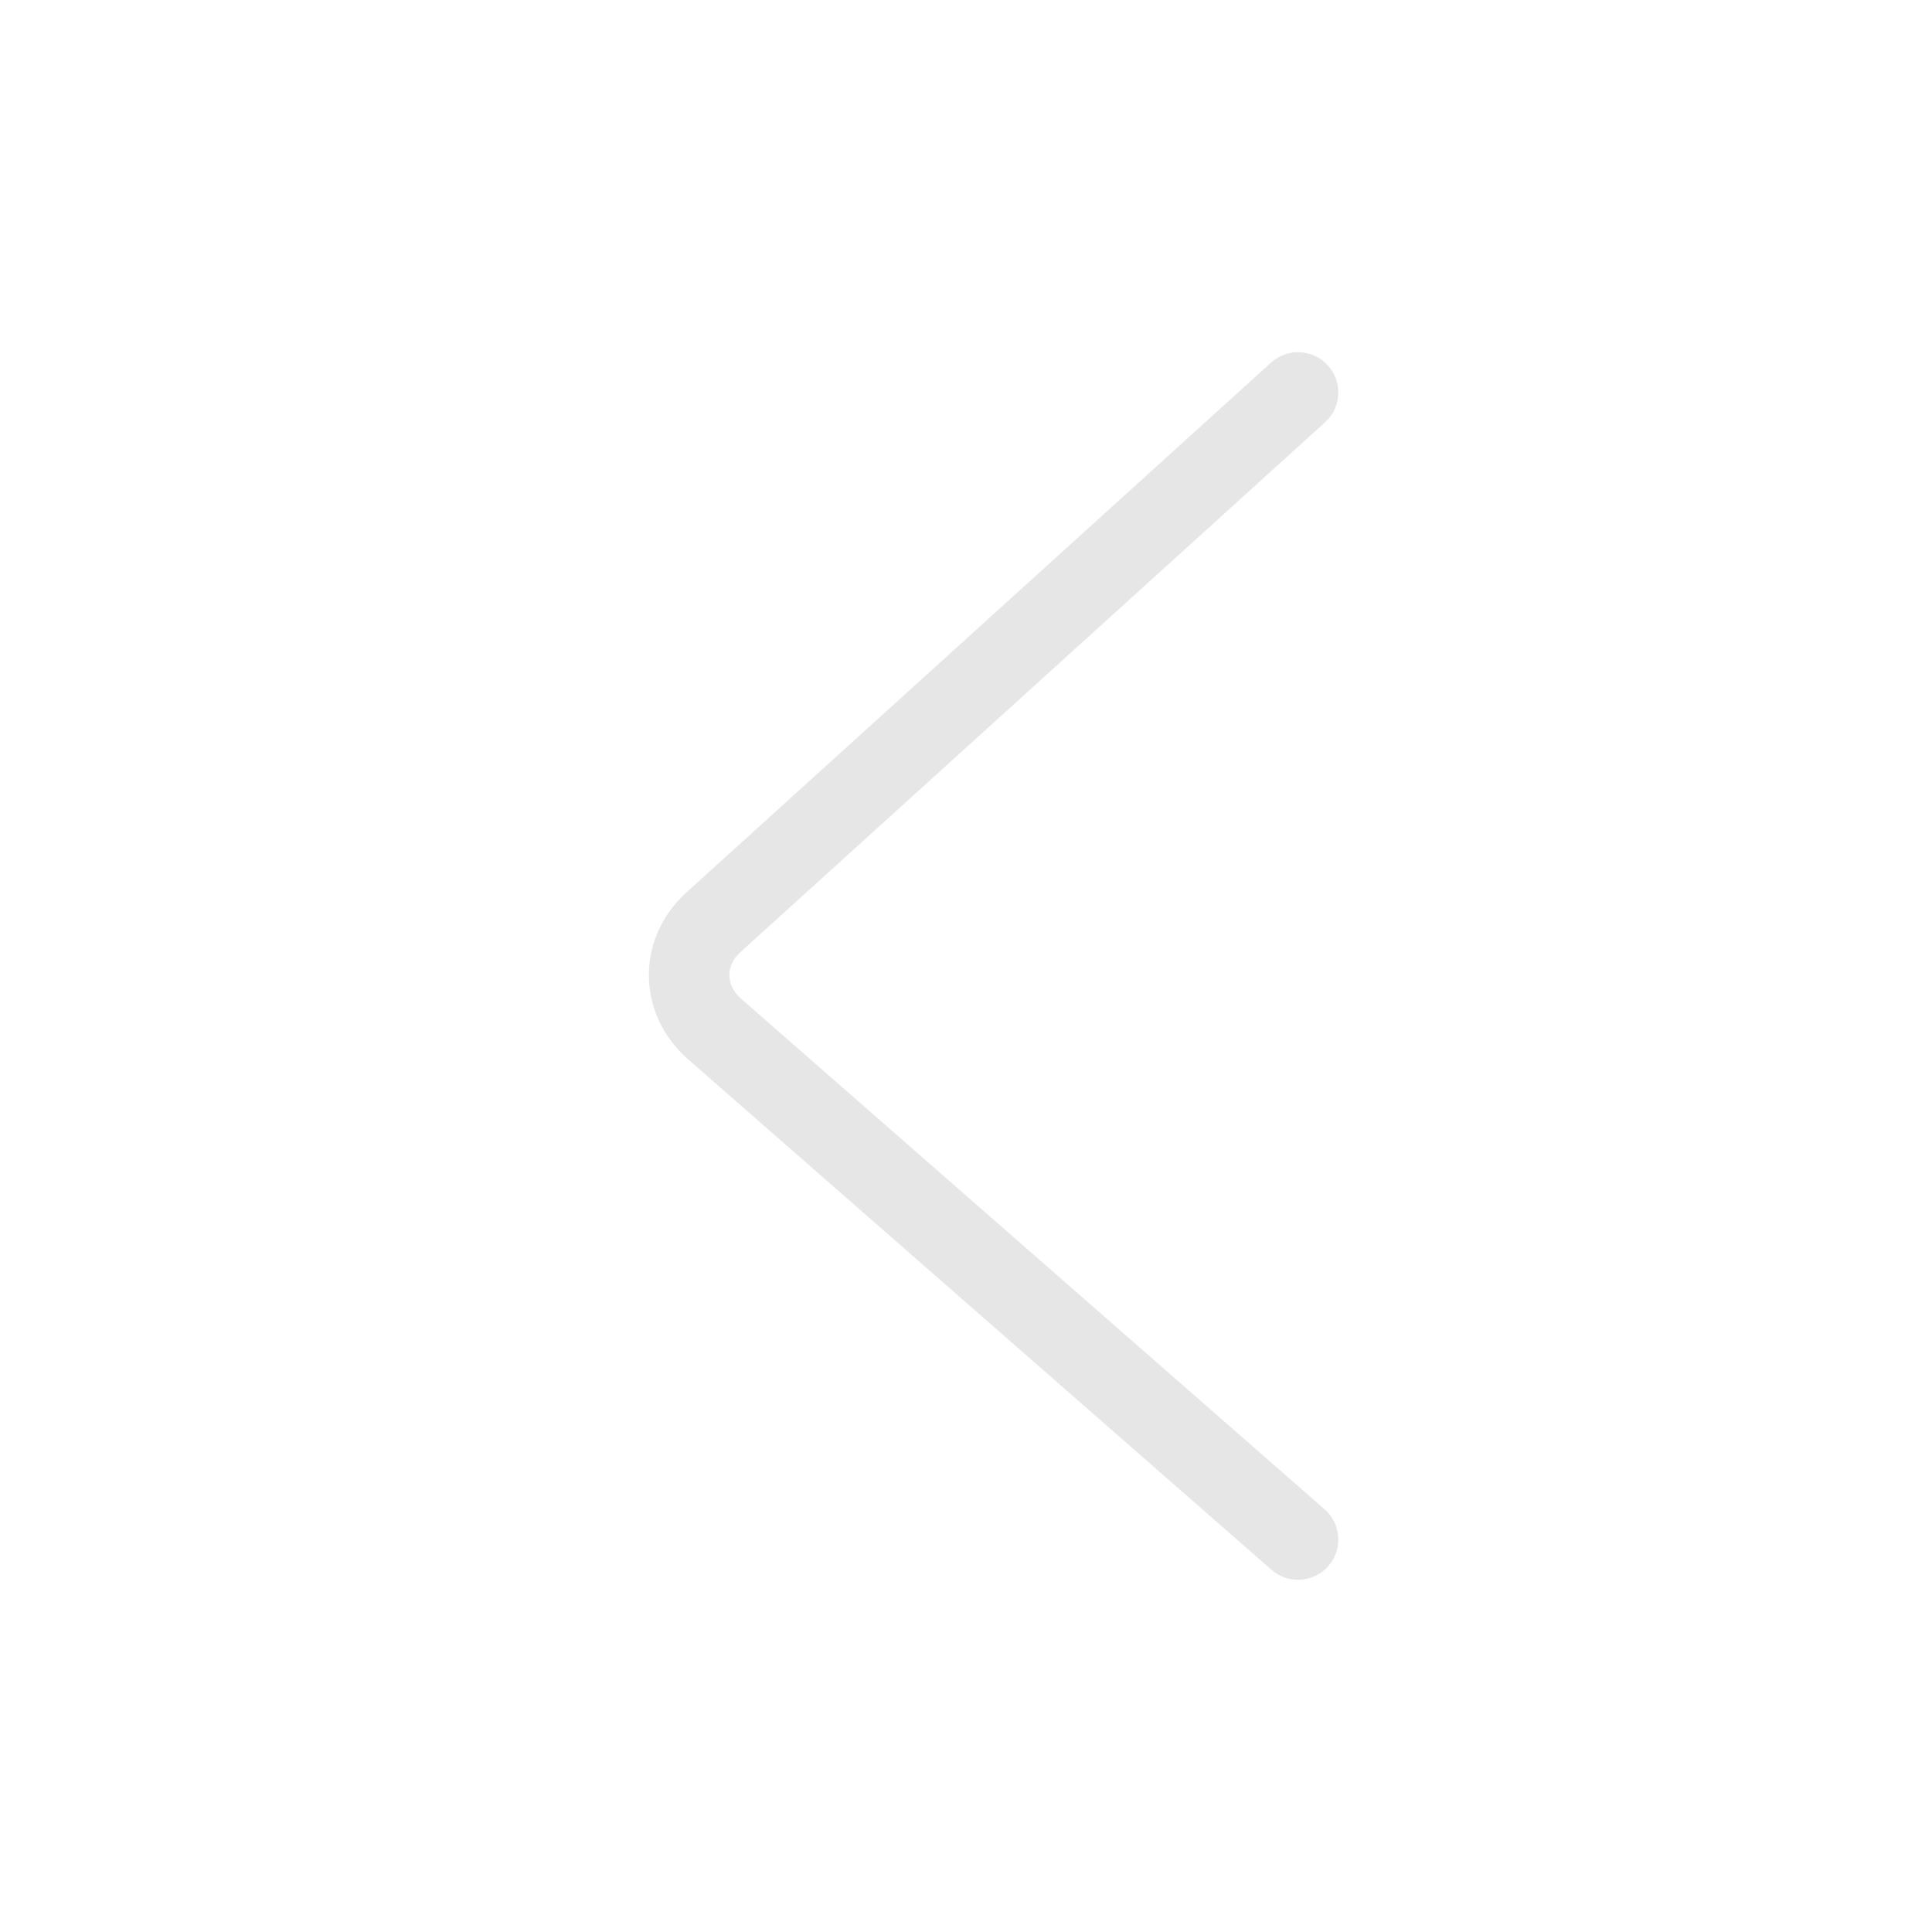
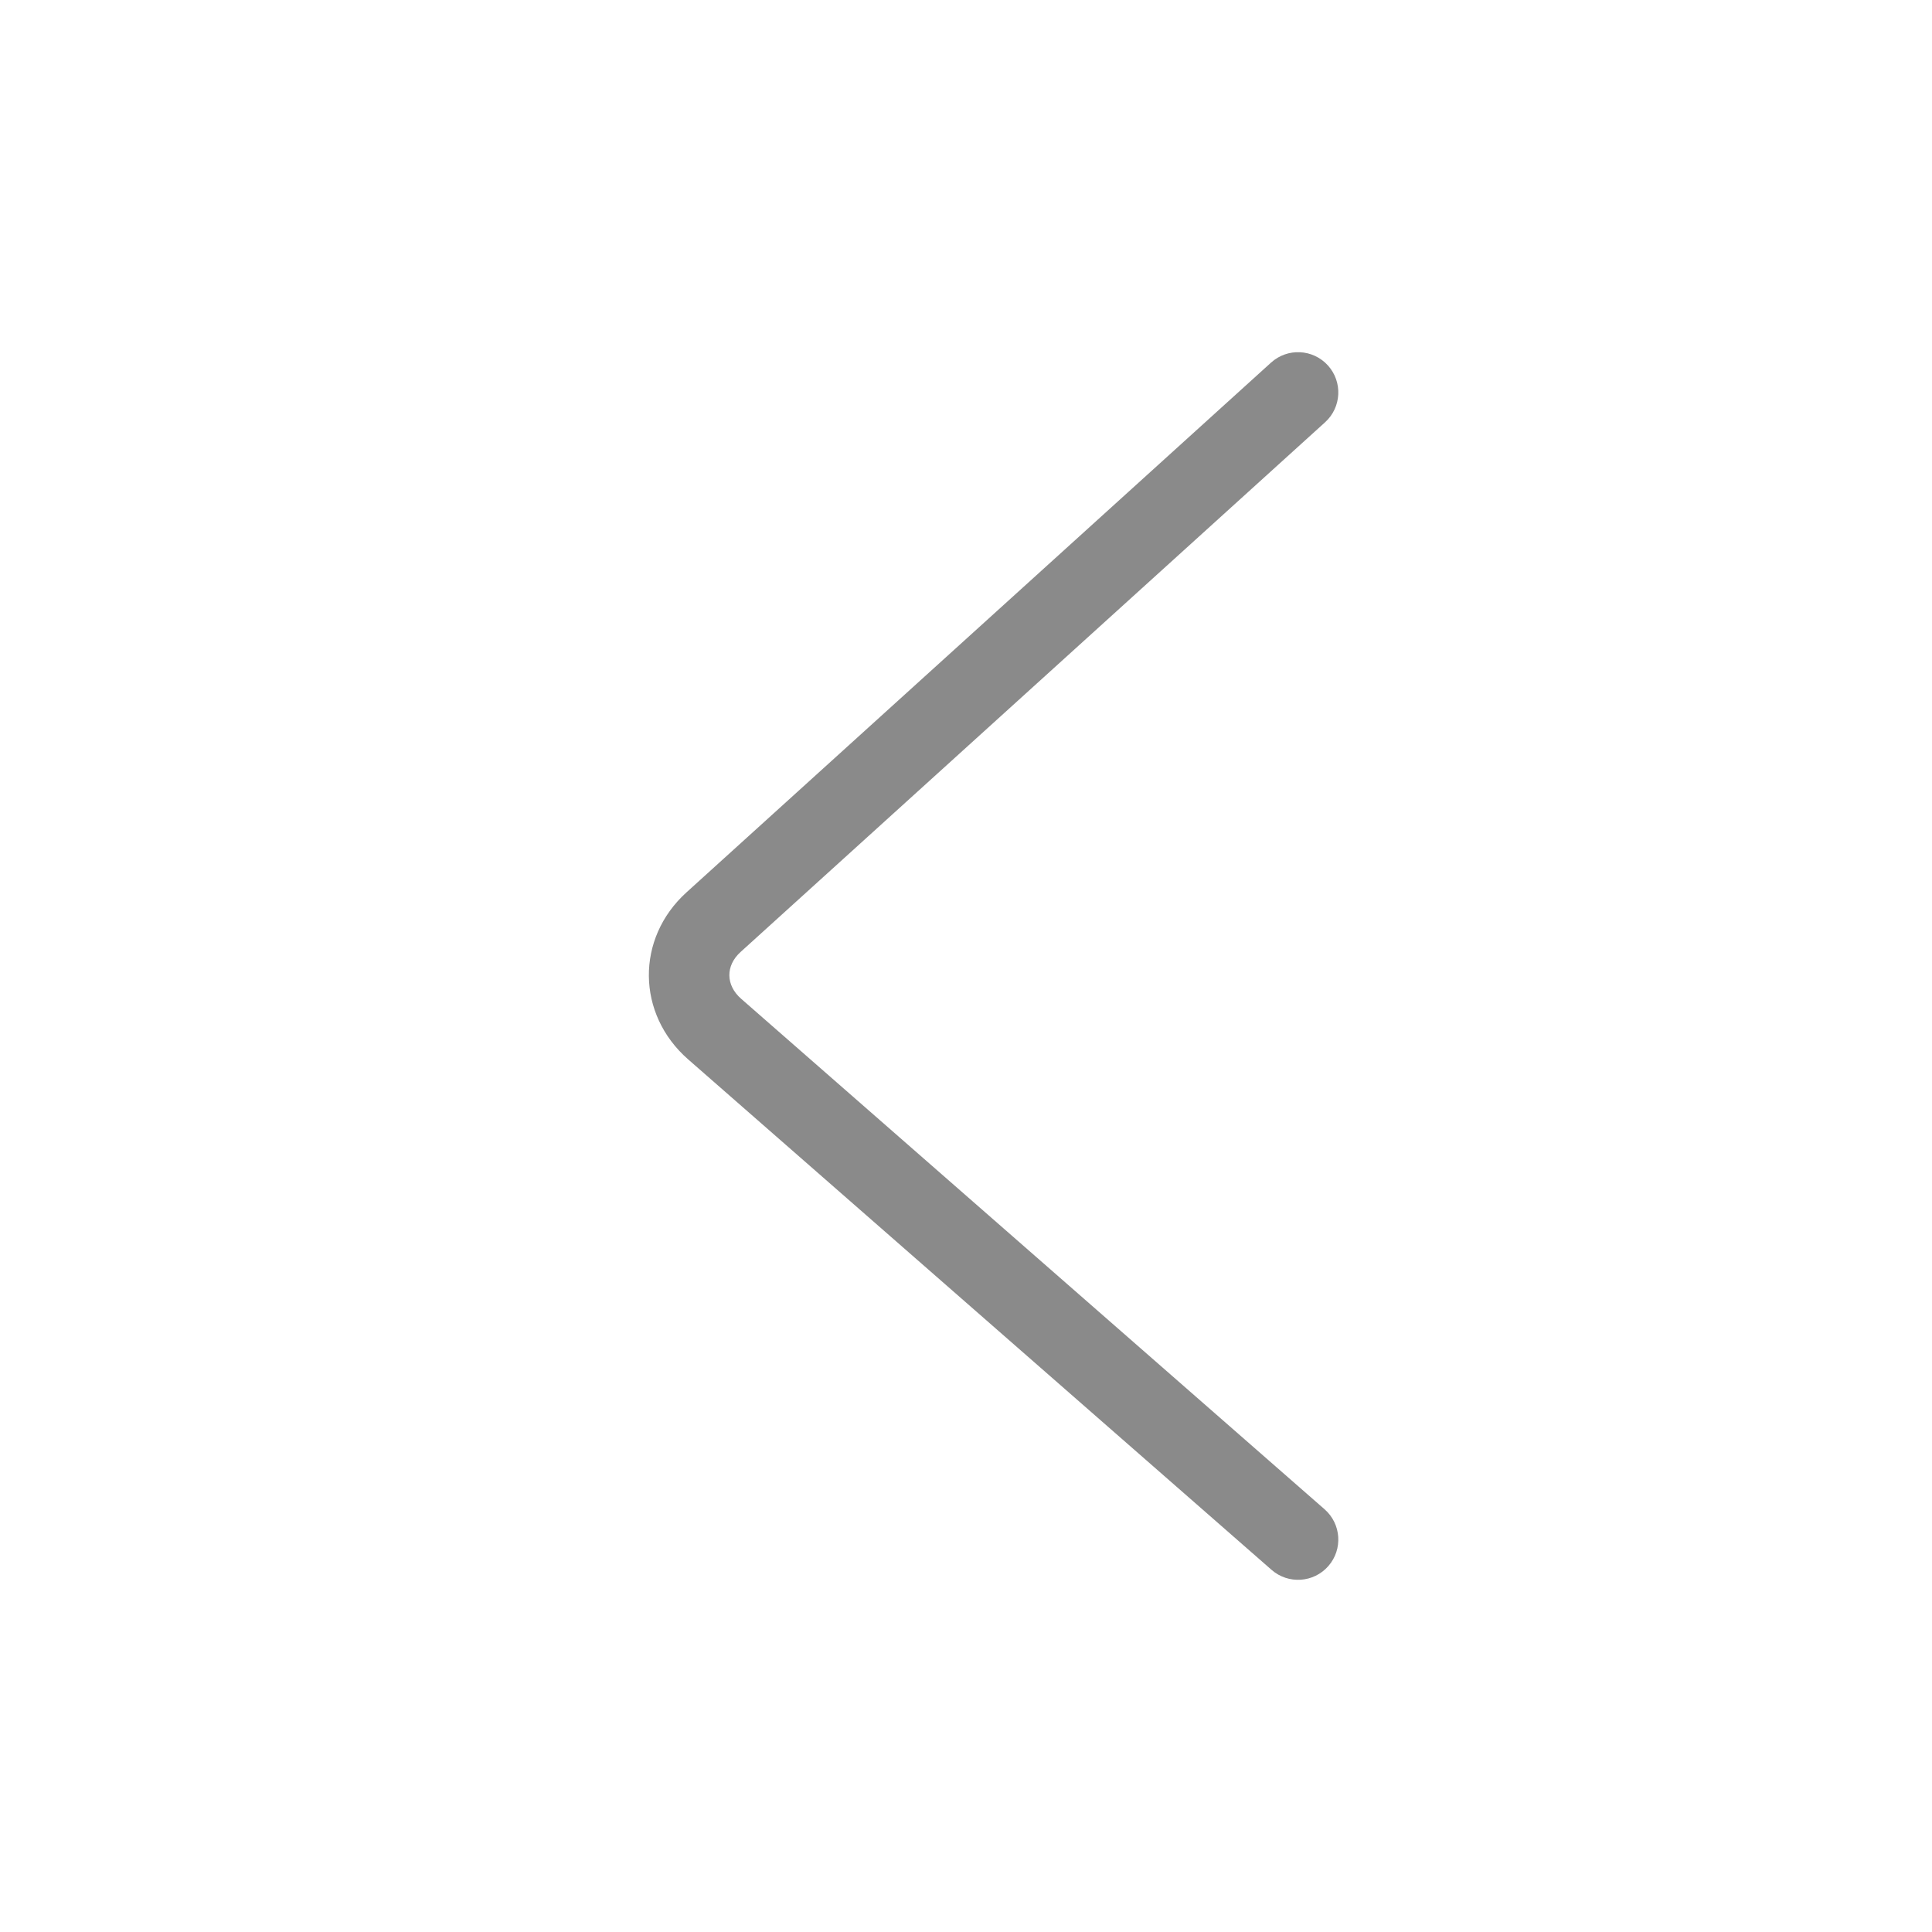
- <svg xmlns="http://www.w3.org/2000/svg" class="icon" width="200px" height="200.00px" viewBox="0 0 1024 1024" version="1.1">
-   <path fill="#e6e6e6" d="M363.841 472.979C336.939 497.359 337.302 537.486 364.73 561.486L673.952 832.055C682.819 839.814 696.296 838.915 704.055 830.048 711.814 821.181 710.915 807.704 702.048 799.945L392.827 529.376C384.596 522.174 384.502 511.835 392.492 504.594L702.326 223.808C711.056 215.896 711.72 202.405 703.808 193.674 695.896 184.944 682.405 184.28 673.674 192.192L363.841 472.979Z" />
+ <svg xmlns="http://www.w3.org/2000/svg" t="1497260225064" class="icon" style="" viewBox="0 0 1024 1024" version="1.1" p-id="3377" width="200" height="200">
+   <defs>
+     <style type="text/css" />
+   </defs>
+   <path d="M363.841 472.979C336.939 497.359 337.302 537.486 364.73 561.486L673.952 832.055C682.819 839.814 696.296 838.915 704.055 830.048 711.814 821.181 710.915 807.704 702.048 799.945L392.827 529.376C384.596 522.174 384.502 511.835 392.492 504.594L702.326 223.808C711.056 215.896 711.72 202.405 703.808 193.674 695.896 184.944 682.405 184.28 673.674 192.192L363.841 472.979Z" p-id="3378" fill="#8a8a8a" />
</svg>
